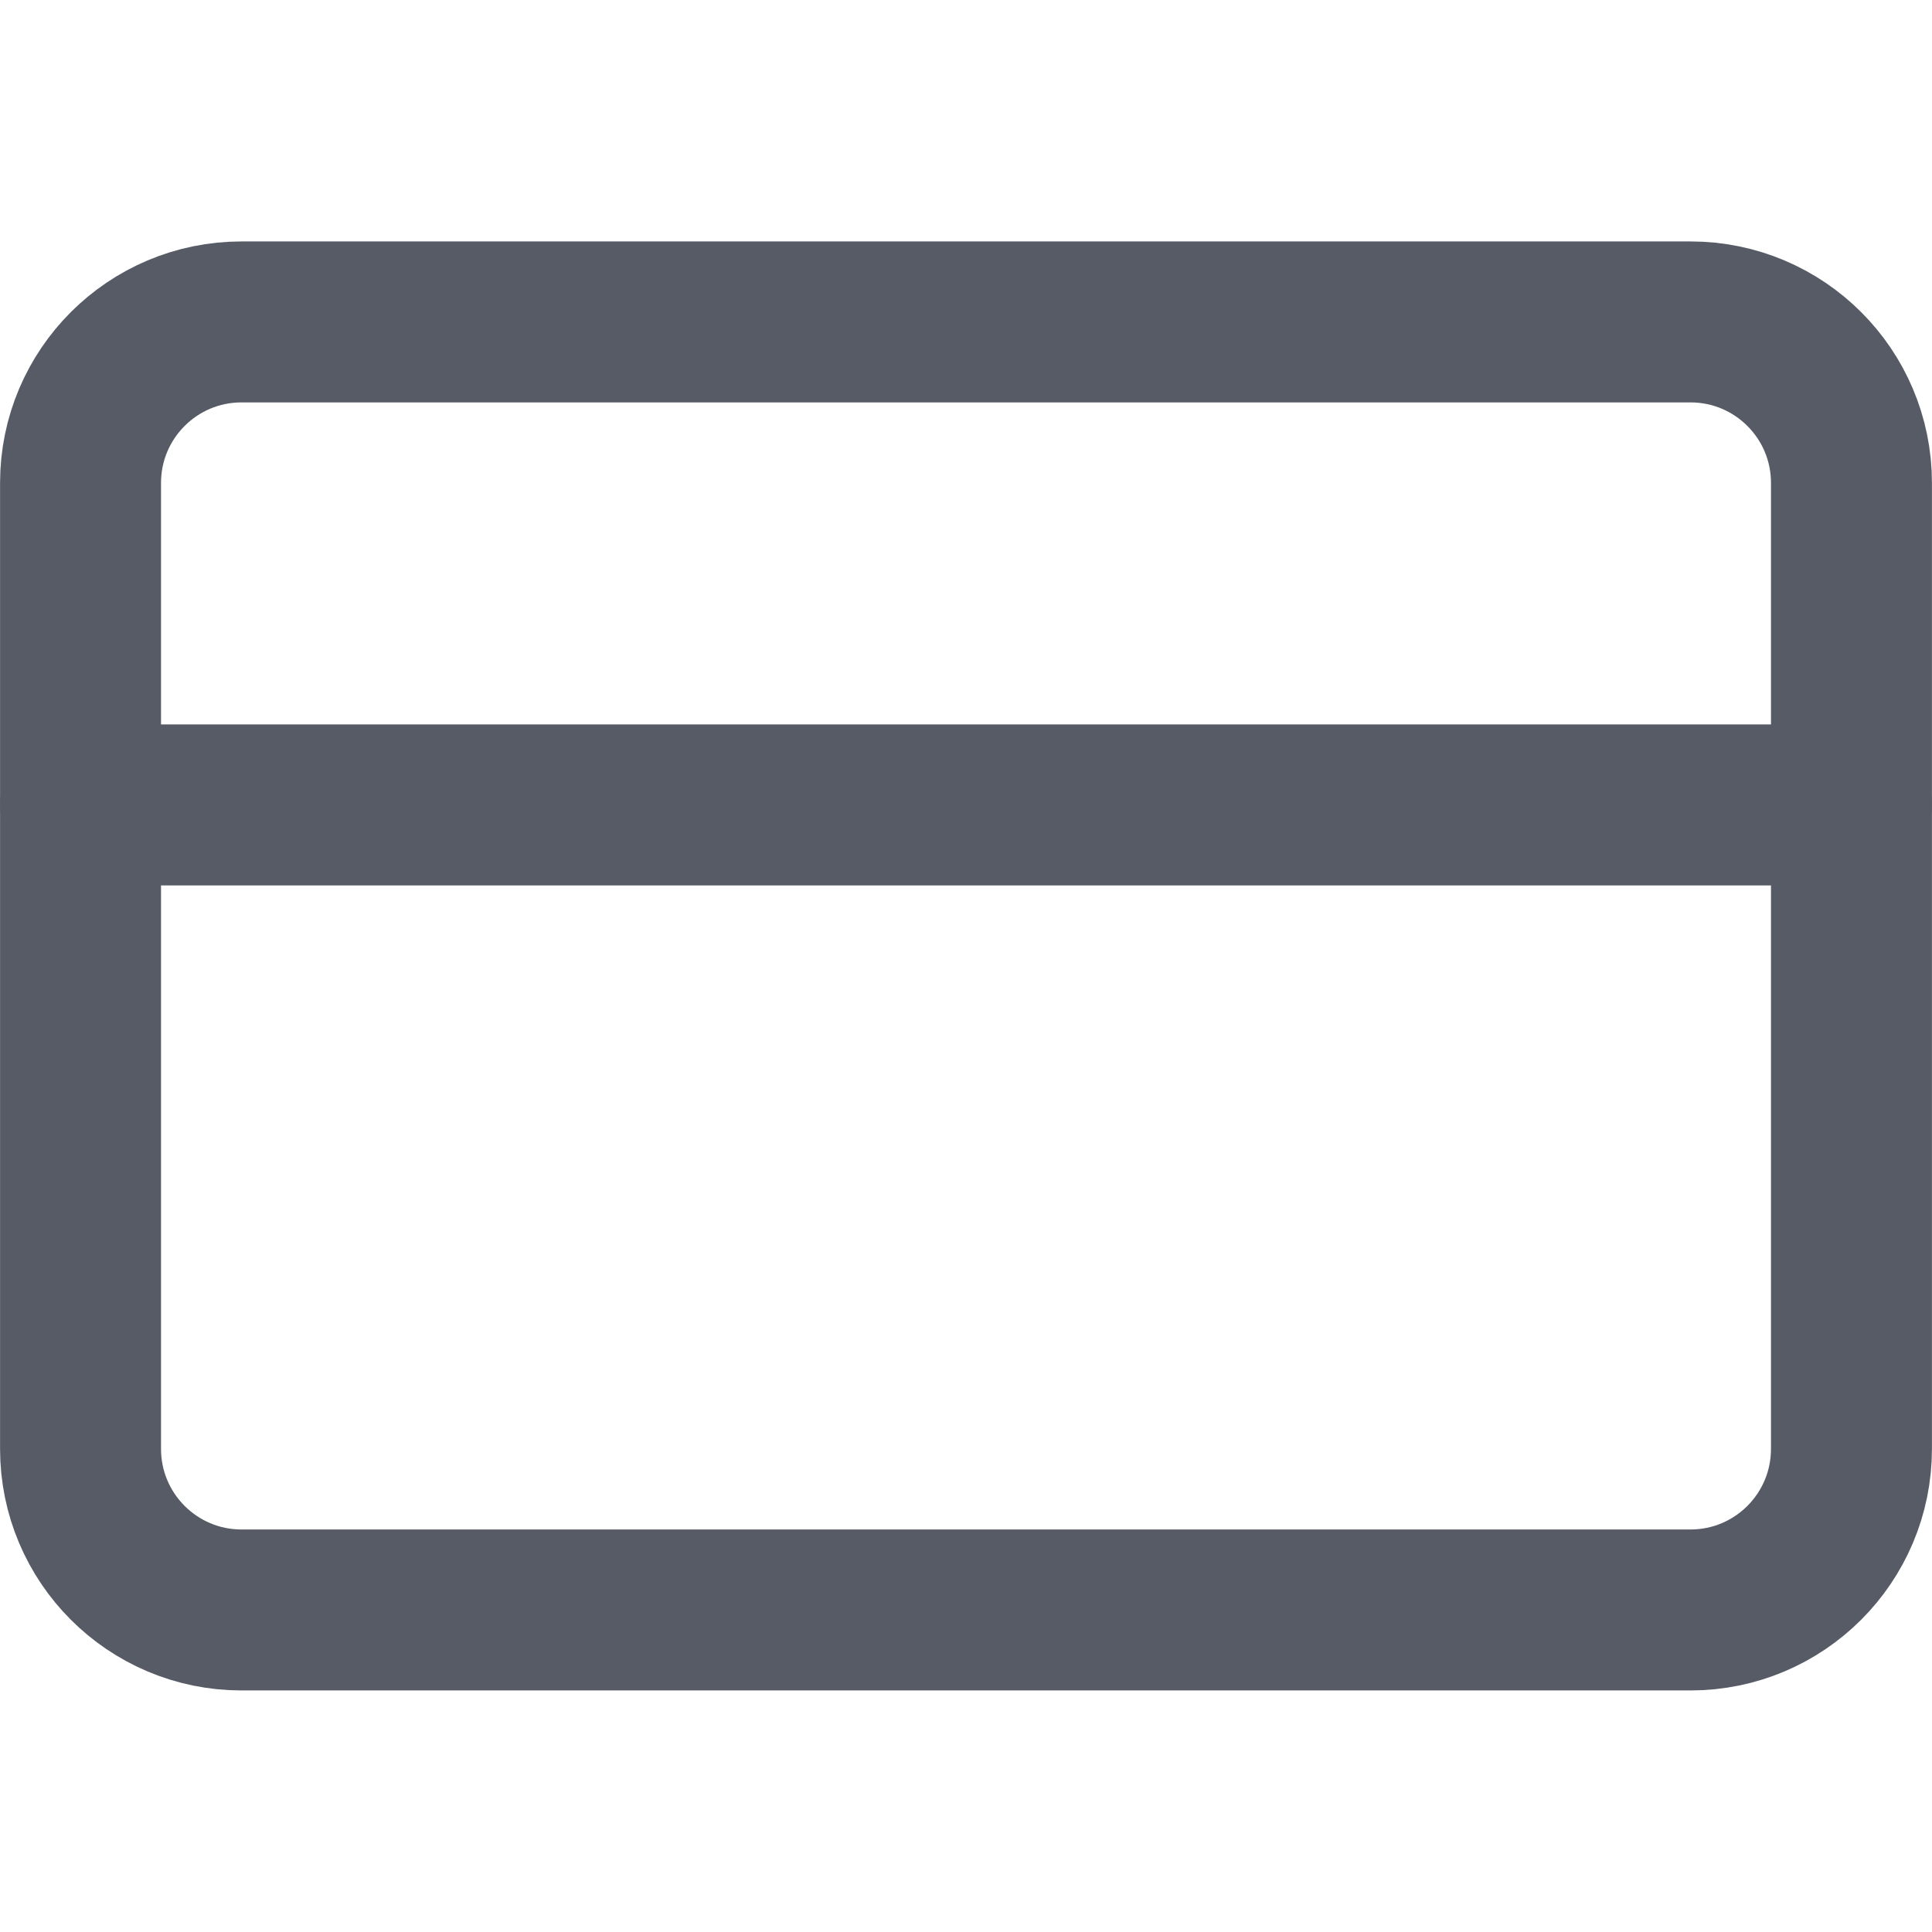
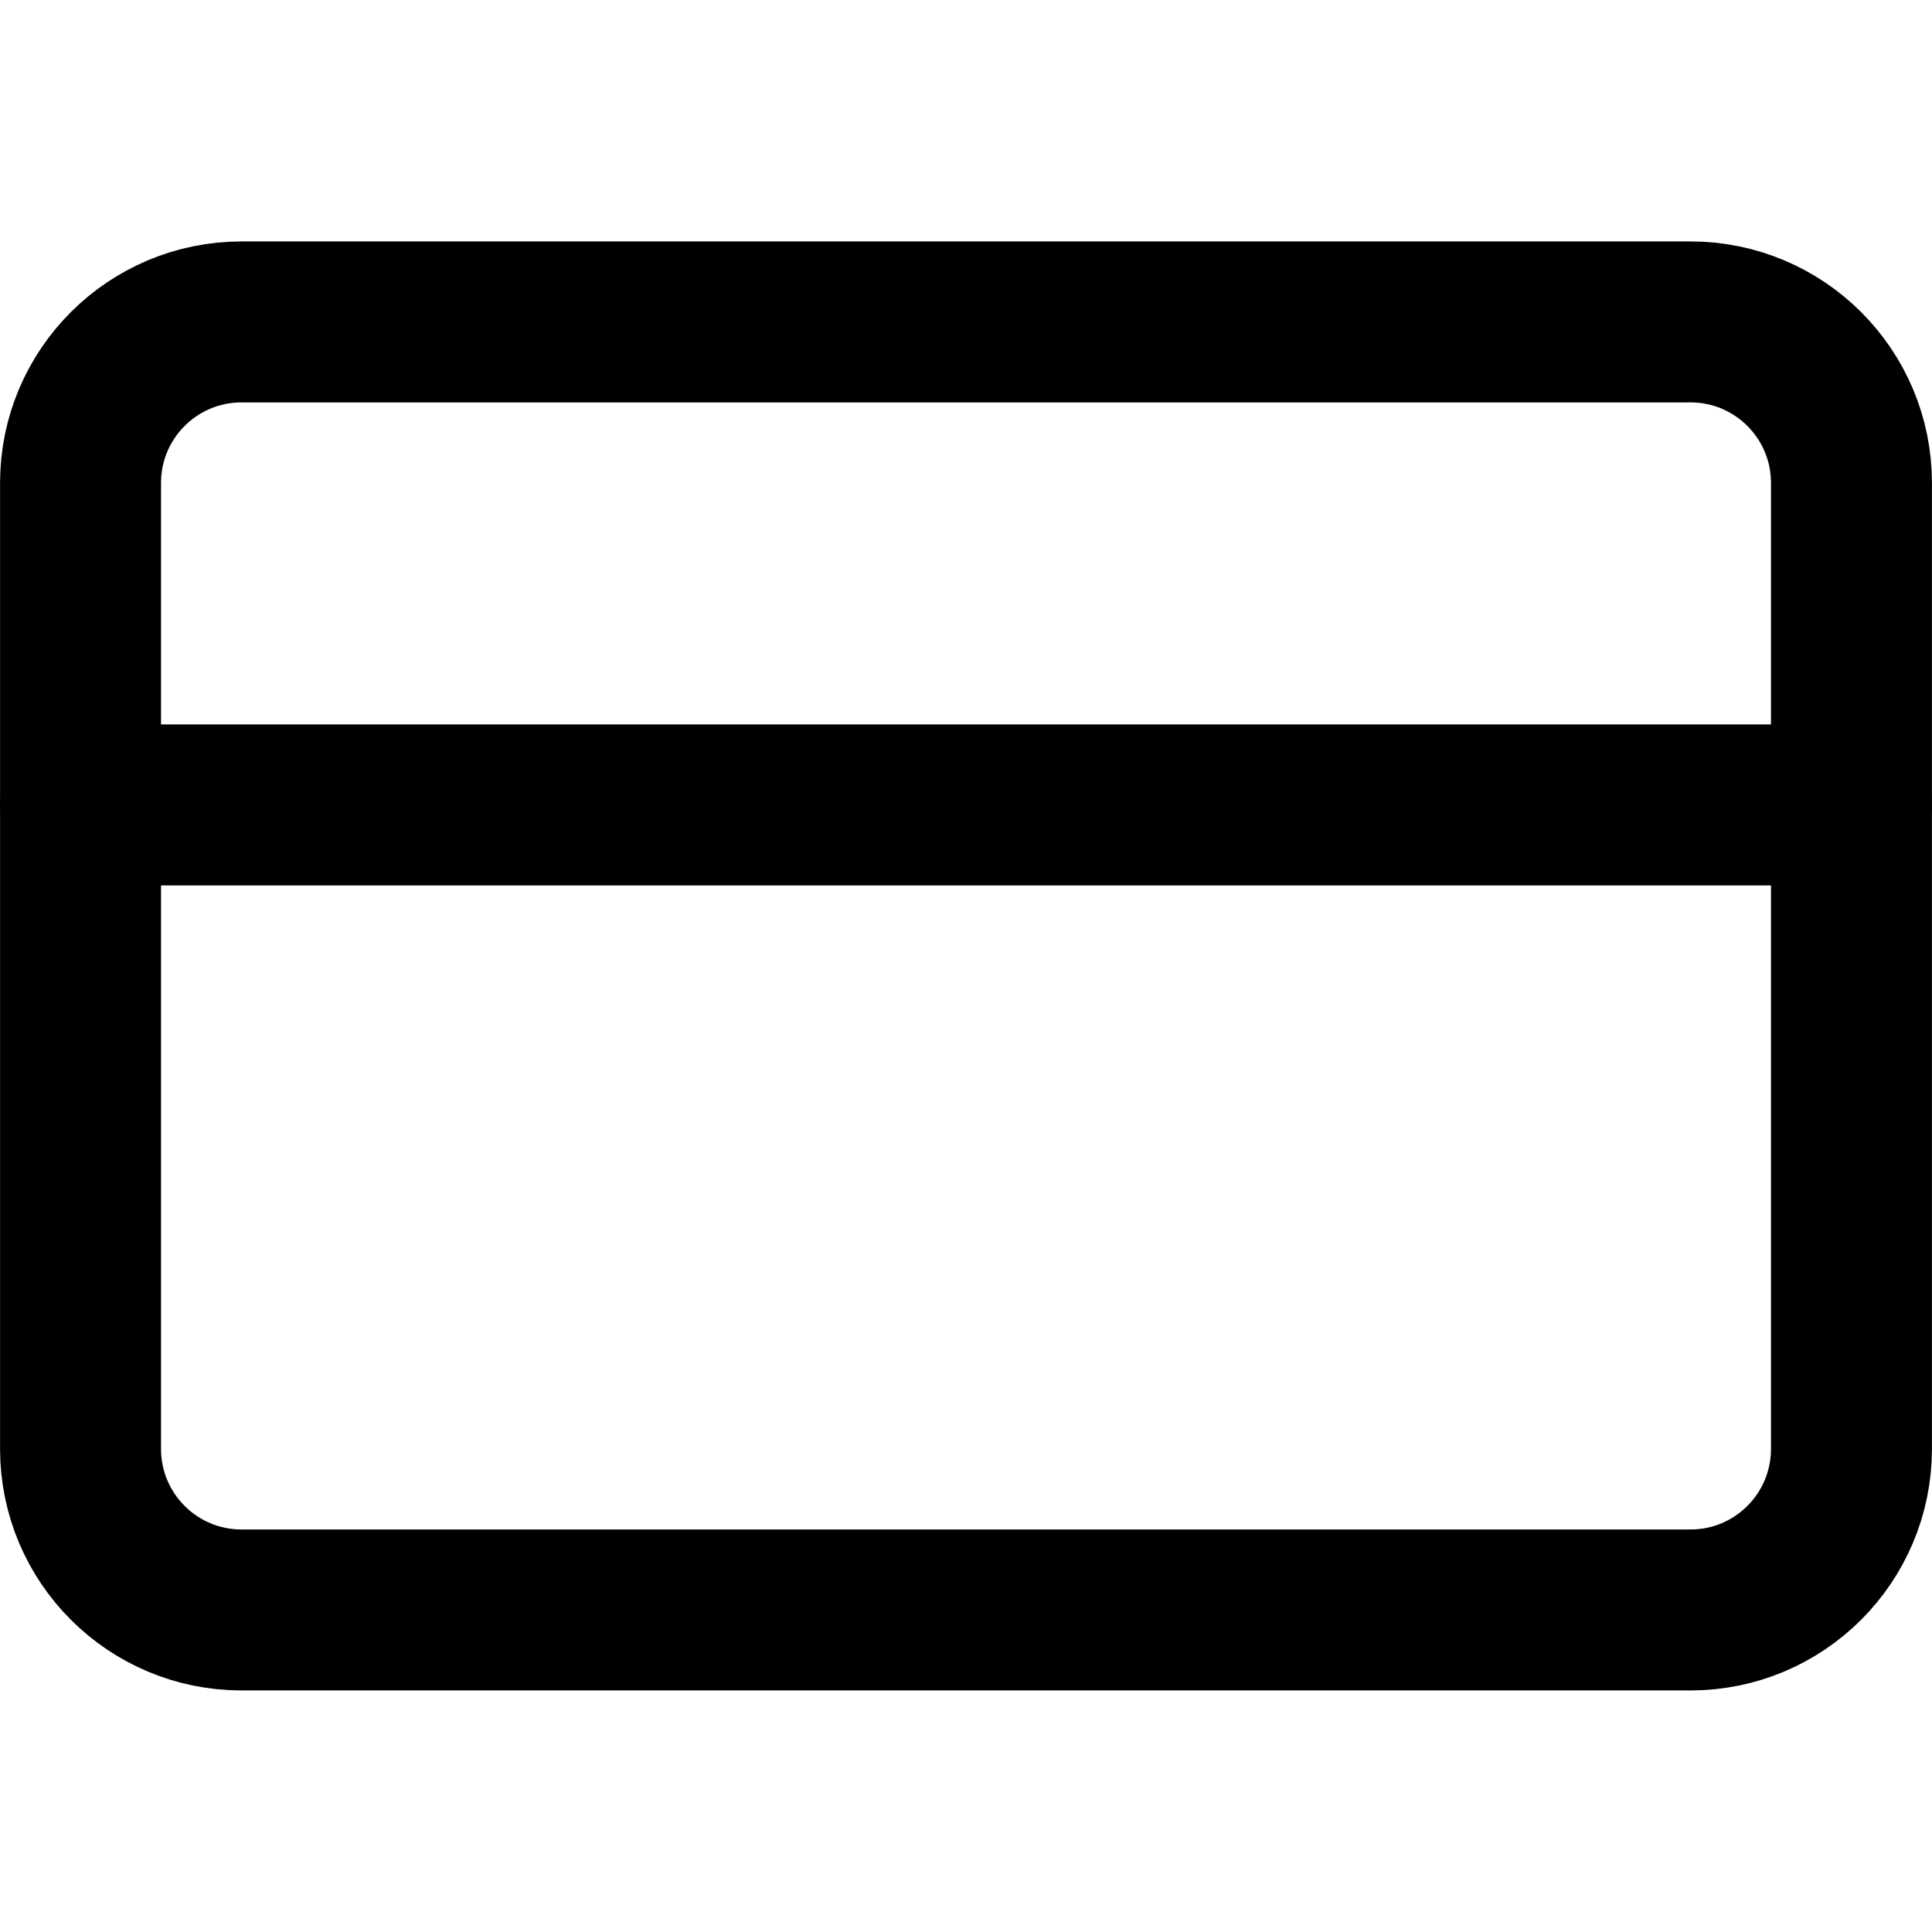
<svg xmlns="http://www.w3.org/2000/svg" width="16" height="16" viewBox="0 0 16 16" fill="none">
-   <path d="M14 2.666H2C1.264 2.666 0.667 3.263 0.667 3.999V11.999C0.667 12.736 1.264 13.333 2 13.333H14C14.736 13.333 15.333 12.736 15.333 11.999V3.999C15.333 3.263 14.736 2.666 14 2.666Z" stroke="#565B66" stroke-width="1.333" stroke-linecap="round" stroke-linejoin="round" />
-   <path d="M0.667 6.666H15.333" stroke="#565B66" stroke-width="1.333" stroke-linecap="round" stroke-linejoin="round" />
+   <path d="M14 2.666H2C1.264 2.666 0.667 3.263 0.667 3.999V11.999C0.667 12.736 1.264 13.333 2 13.333H14C14.736 13.333 15.333 12.736 15.333 11.999V3.999C15.333 3.263 14.736 2.666 14 2.666Z" stroke="currentColor" stroke-width="1.333" stroke-linecap="round" stroke-linejoin="round" />
+   <path d="M0.667 6.666H15.333" stroke="currentColor" stroke-width="1.333" stroke-linecap="round" stroke-linejoin="round" />
</svg>
